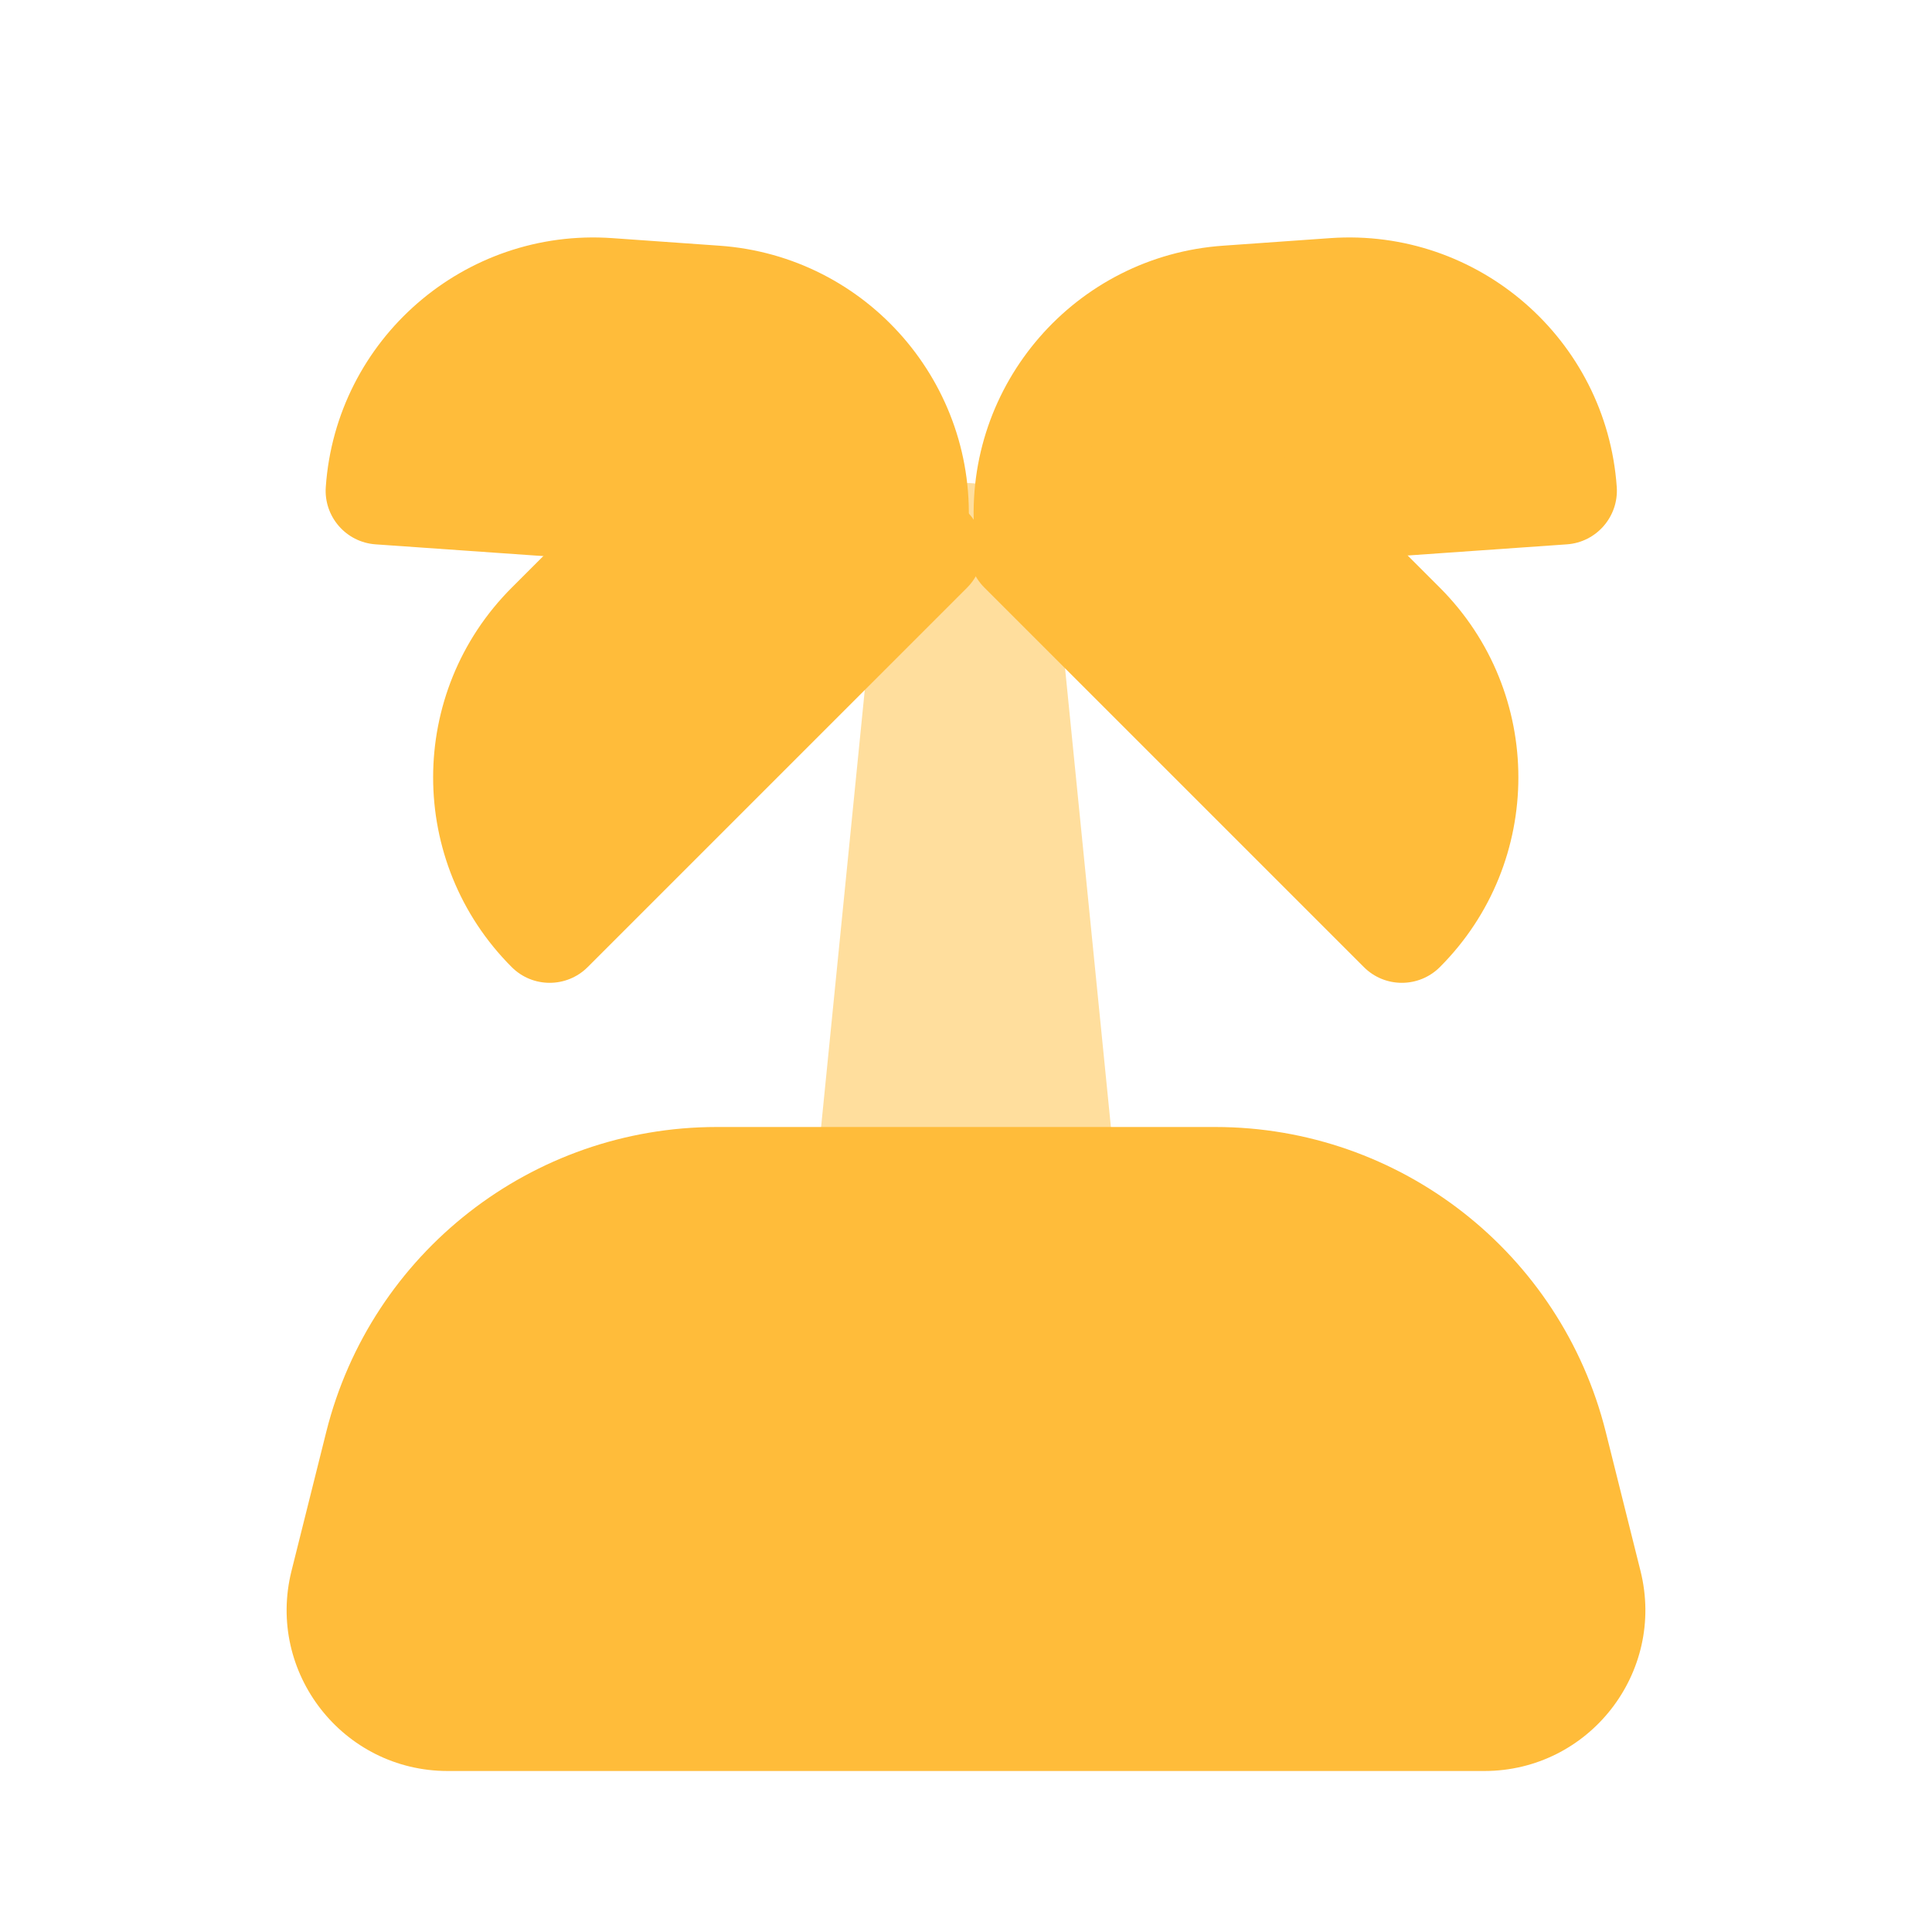
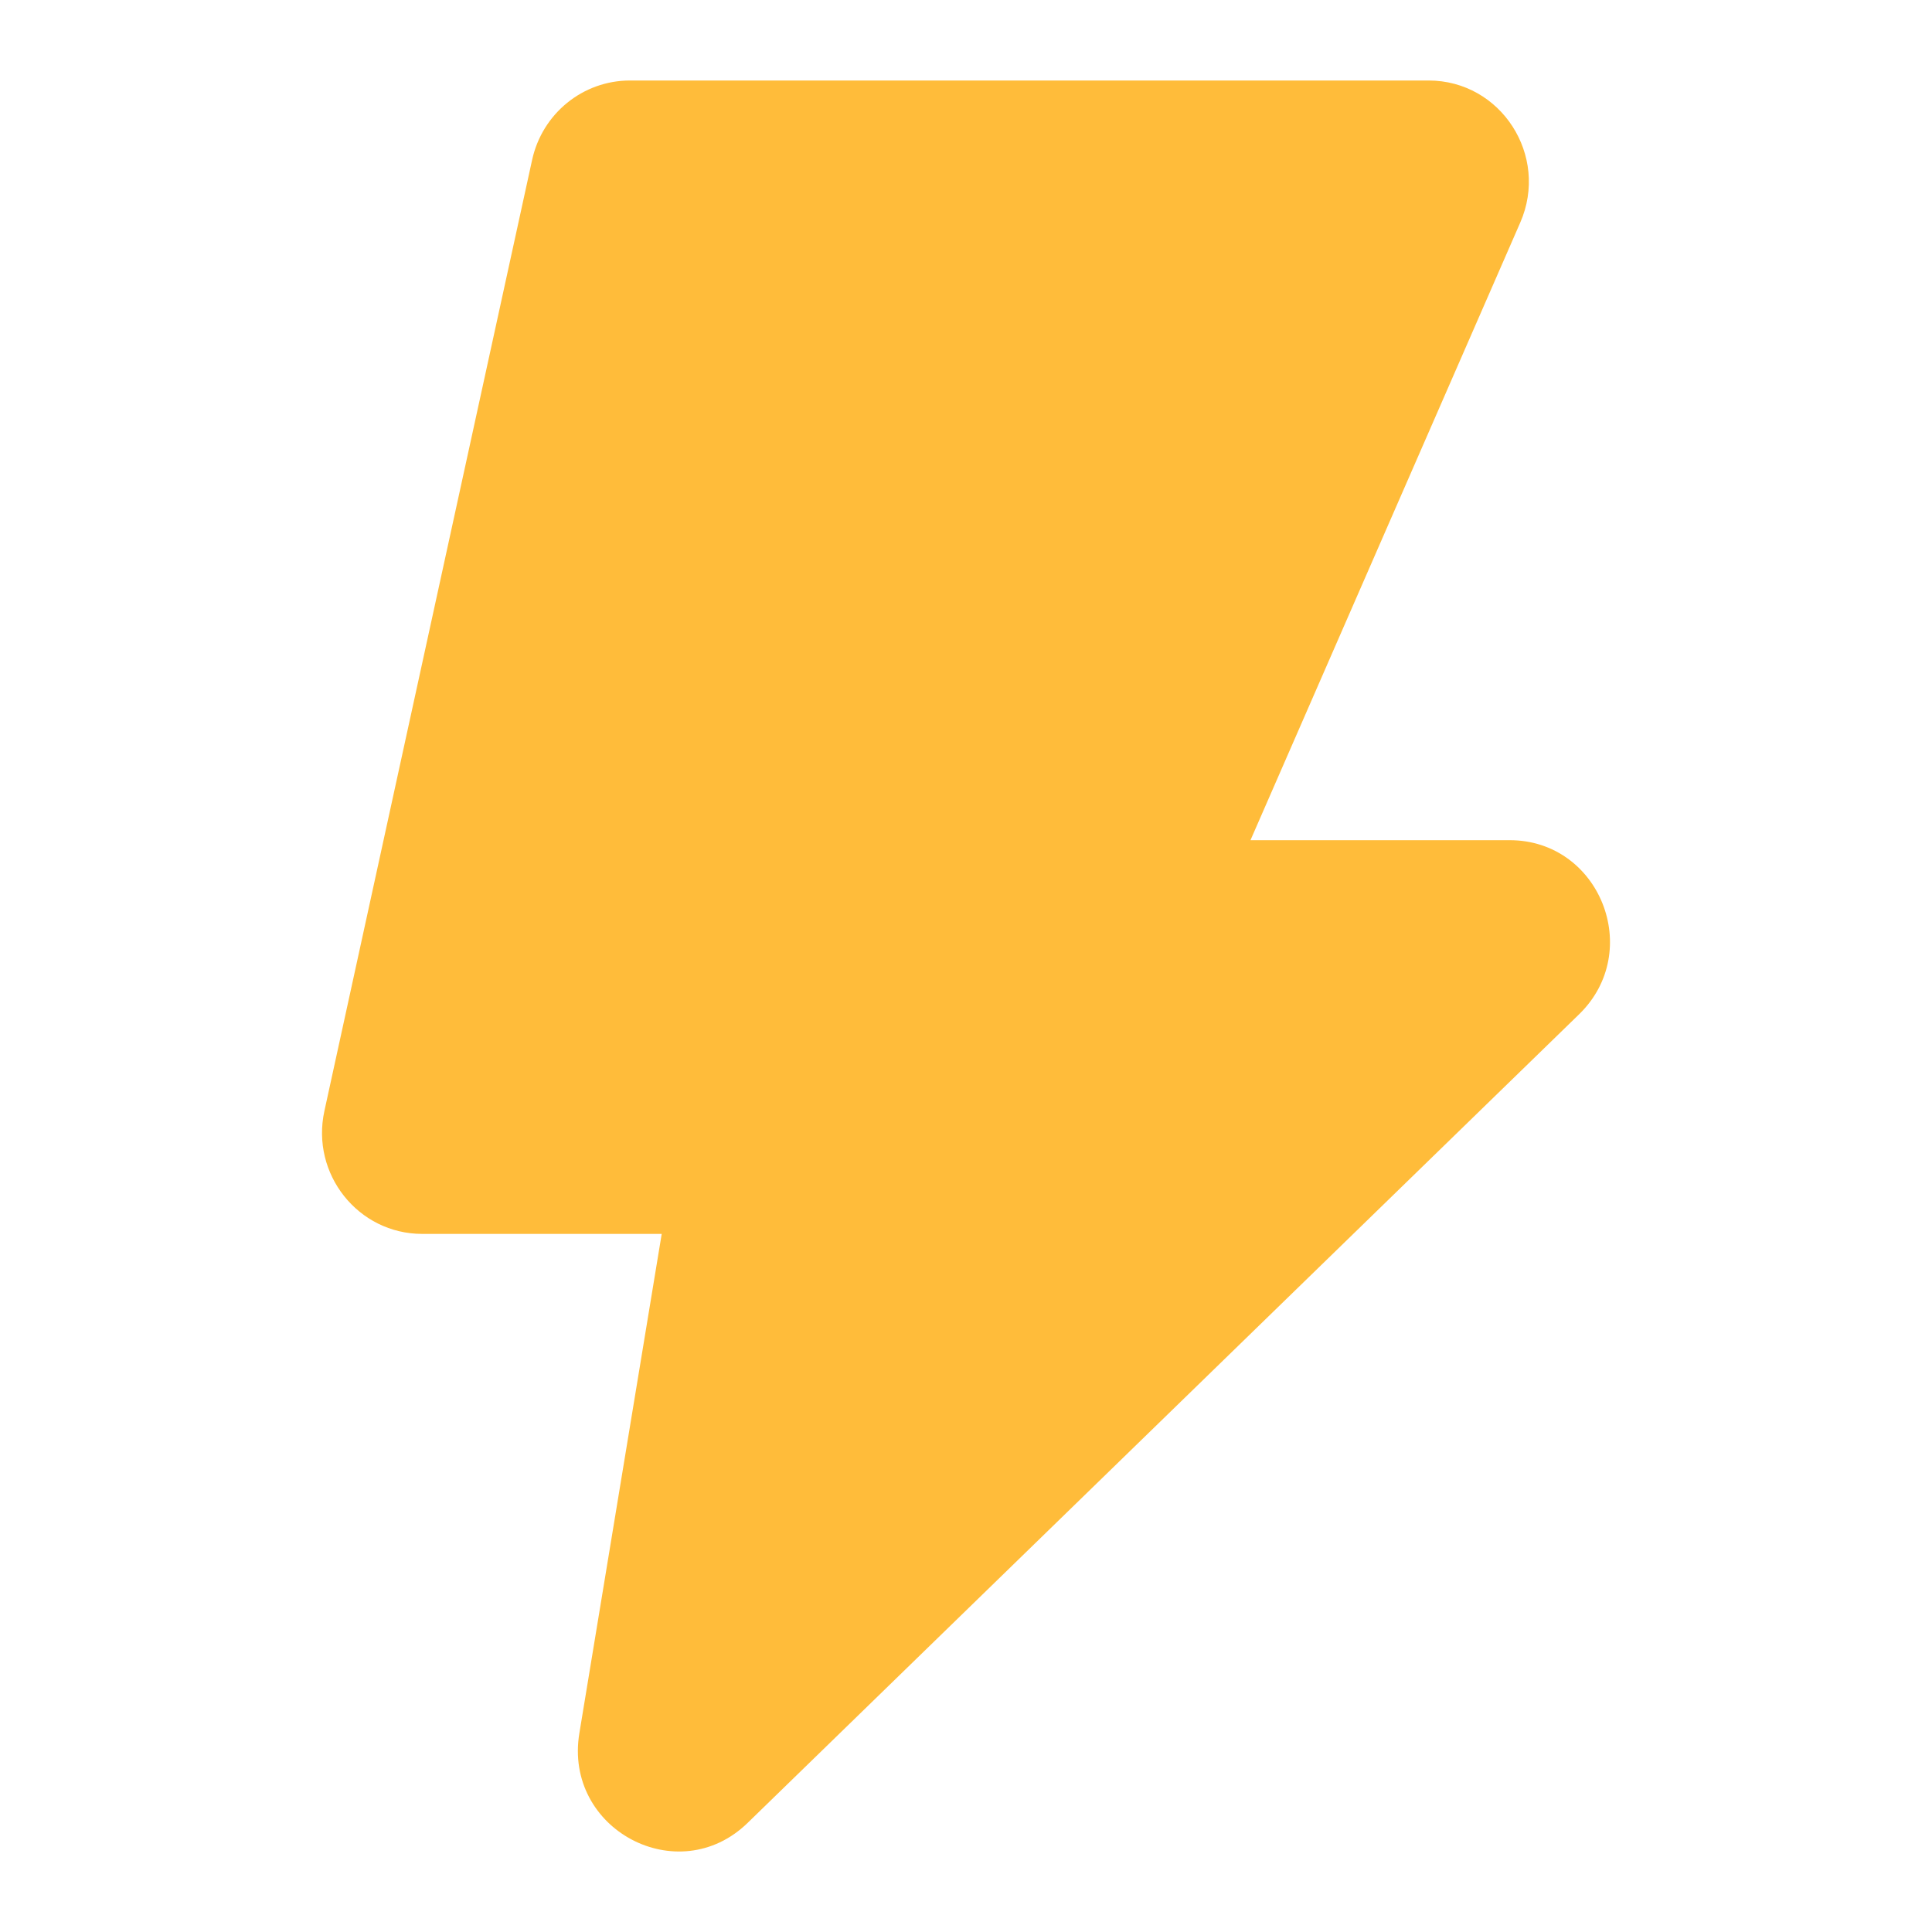
<svg xmlns="http://www.w3.org/2000/svg" width="24" height="24" viewBox="0 0 24 24" fill="none">
-   <path d="M10.9 6.995C10.957 6.43 11.432 6 12 6C12.568 6 13.043 6.43 13.1 6.995L13.801 14.01C13.908 15.075 13.071 16 12 16C10.929 16 10.092 15.075 10.199 14.01L10.9 6.995Z" fill="#FFDE9D" />
-   <path d="M12.103 6.61C11.974 4.774 13.359 3.18 15.195 3.052L16.525 2.958C18.361 2.829 19.955 4.214 20.084 6.05C20.109 6.417 19.832 6.736 19.465 6.762L12.815 7.228C12.447 7.254 12.129 6.977 12.103 6.61Z" fill="#FFBC3A" />
-   <path d="M12.027 6.61C12.156 4.774 10.771 3.18 8.935 3.052L7.605 2.958C5.769 2.829 4.175 4.214 4.047 6.05C4.021 6.417 4.298 6.736 4.665 6.762L11.315 7.228C11.683 7.254 12.001 6.977 12.027 6.61Z" fill="#FFBC3A" />
-   <path d="M12.229 6.357C13.53 5.055 15.641 5.055 16.943 6.357L17.886 7.3C19.187 8.602 19.187 10.712 17.886 12.014C17.625 12.274 17.203 12.274 16.943 12.014L12.229 7.3C11.968 7.039 11.968 6.617 12.229 6.357Z" fill="#FFBC3A" />
-   <path d="M12.014 6.357C10.712 5.055 8.602 5.055 7.3 6.357L6.357 7.3C5.055 8.602 5.055 10.712 6.357 12.014C6.617 12.274 7.039 12.274 7.3 12.014L12.014 7.3C12.274 7.039 12.274 6.617 12.014 6.357Z" fill="#FFBC3A" />
-   <path d="M4.053 17.787C4.61 15.562 6.61 14 8.904 14H15.096C17.39 14 19.39 15.562 19.947 17.787L20.379 19.515C20.694 20.777 19.74 22 18.438 22H5.562C4.26 22 3.306 20.777 3.621 19.515L4.053 17.787Z" fill="#FFBC3A" />
+   <path d="M7.826 1C7.241 1 6.736 1.41 6.61 1.987L4.03 13.8C3.858 14.585 4.45 15.328 5.245 15.328H8.22L7.197 21.531C7 22.726 8.425 23.484 9.288 22.644L19.616 12.6C20.423 11.815 19.873 10.437 18.753 10.437H15.534L18.885 2.765C19.248 1.934 18.646 1 17.746 1H7.826Z" fill="#FFBC3A" />
</svg>
